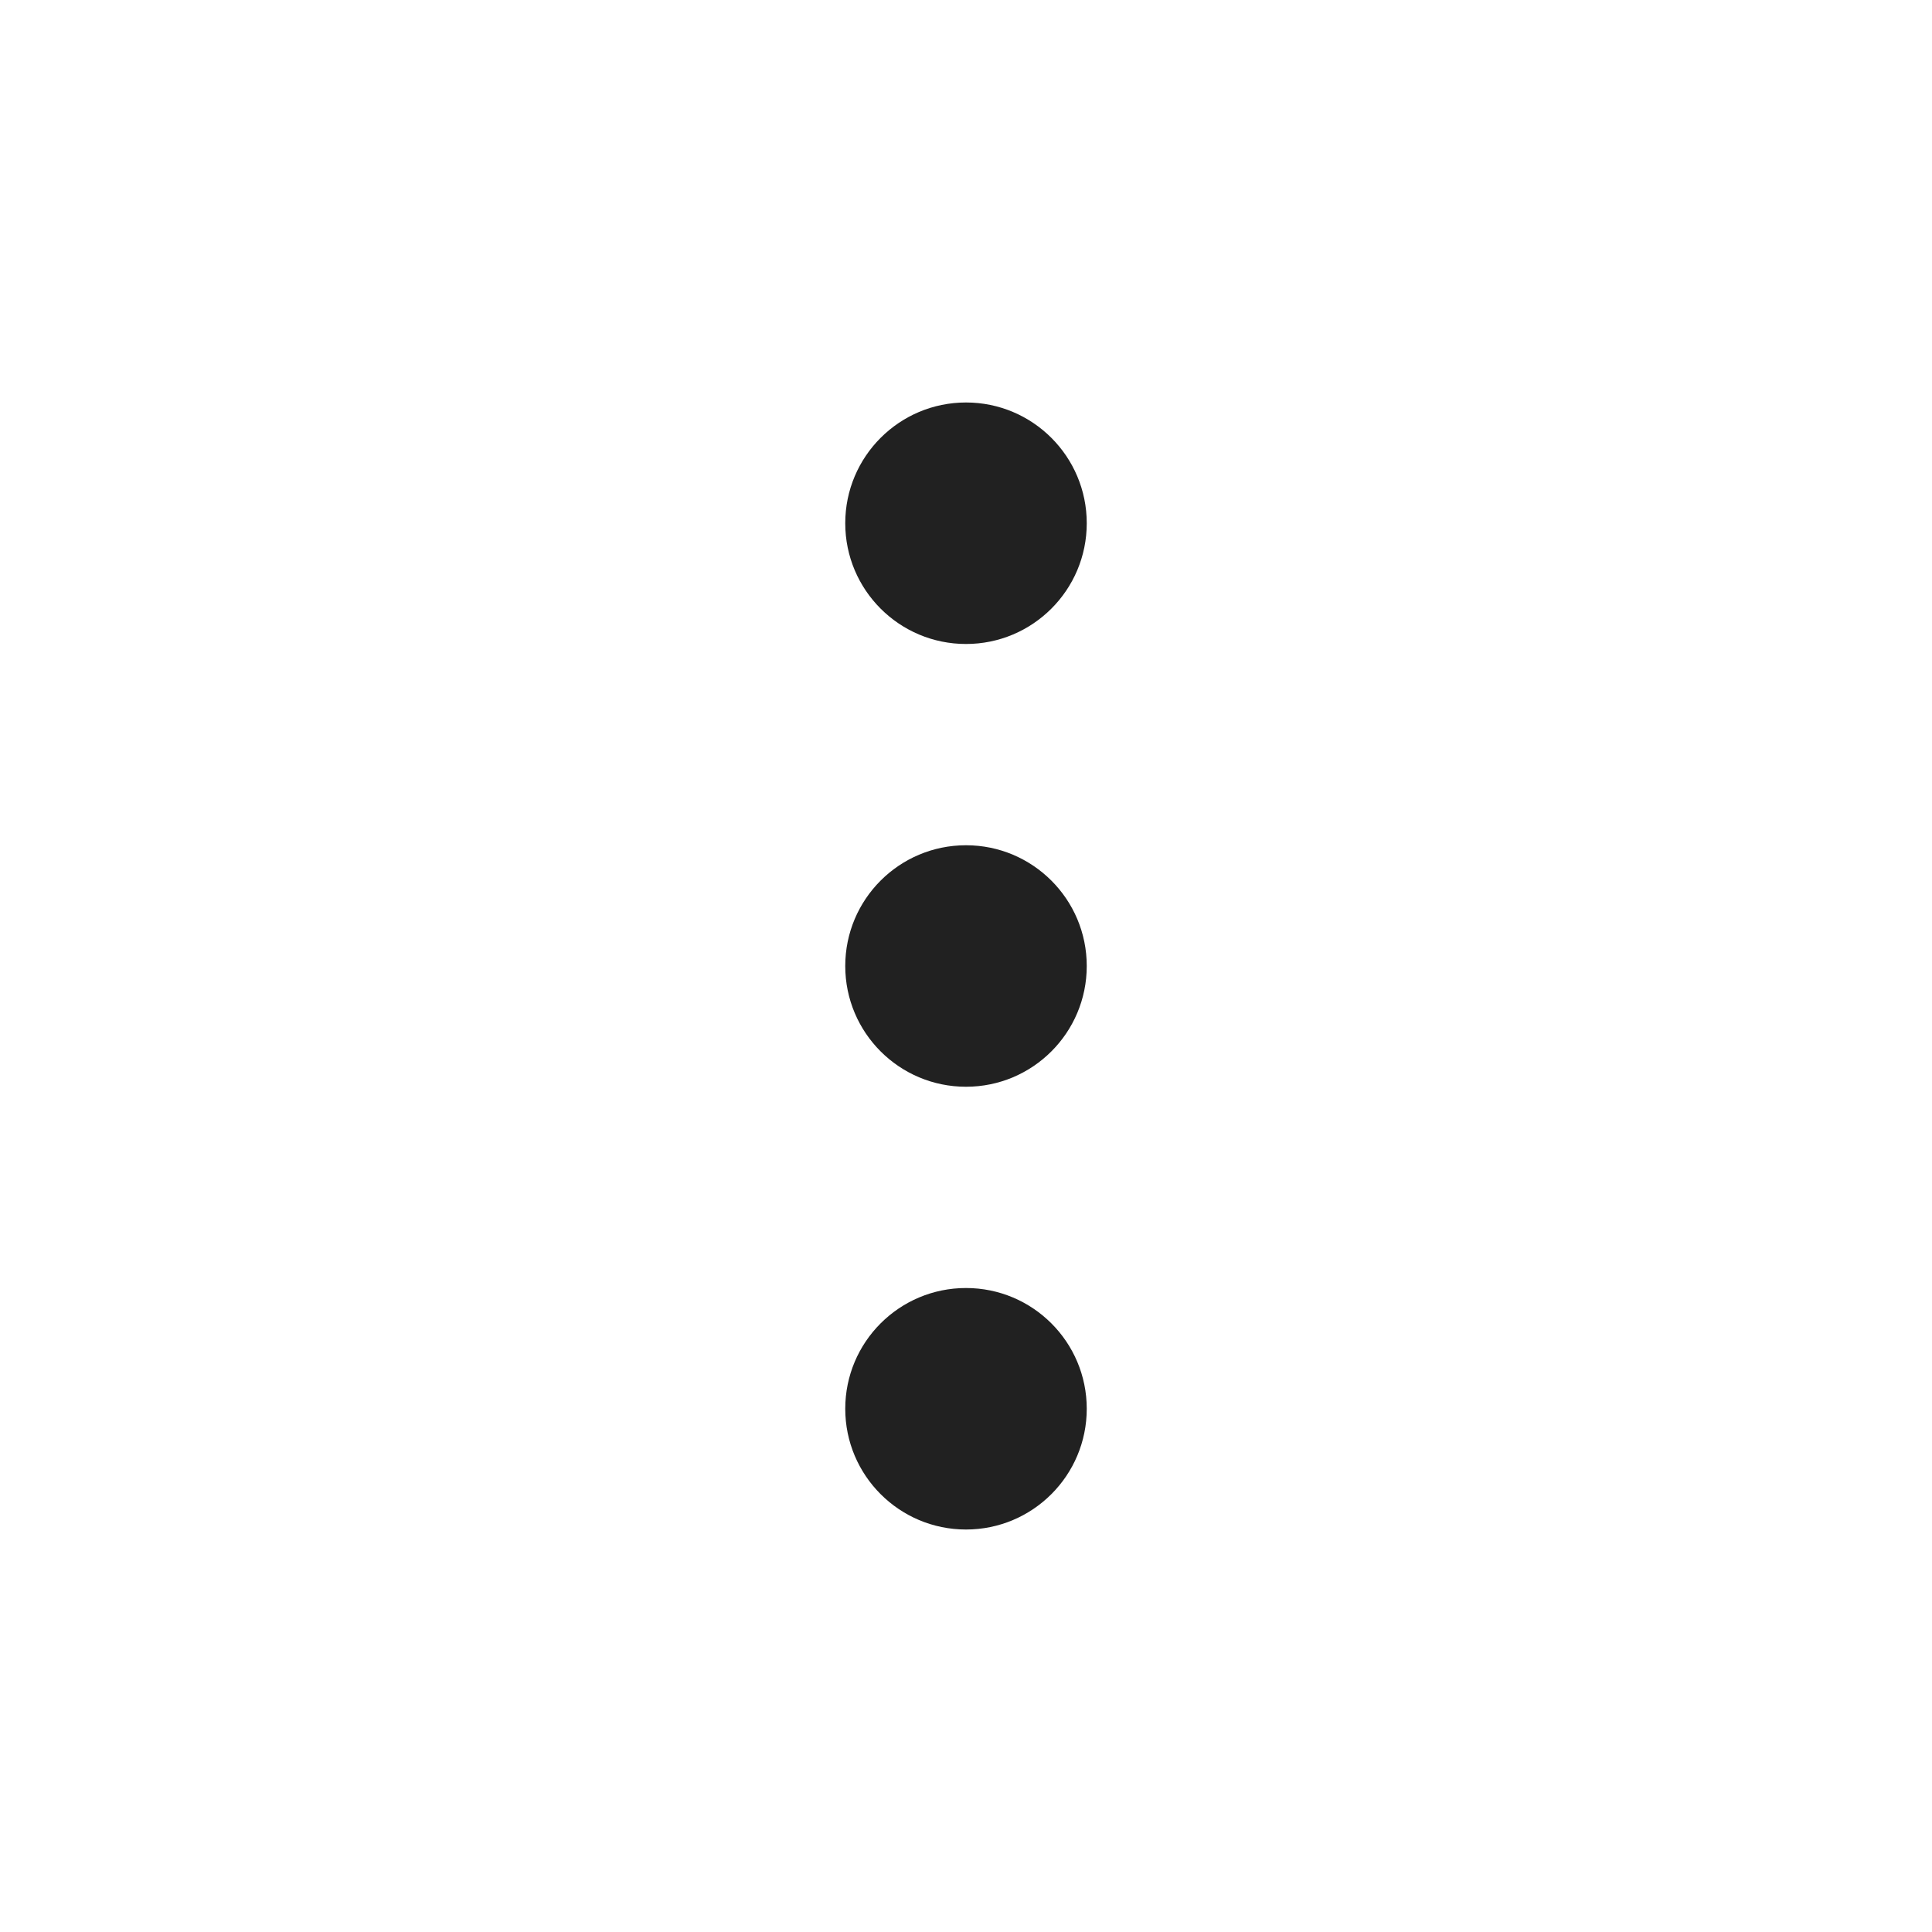
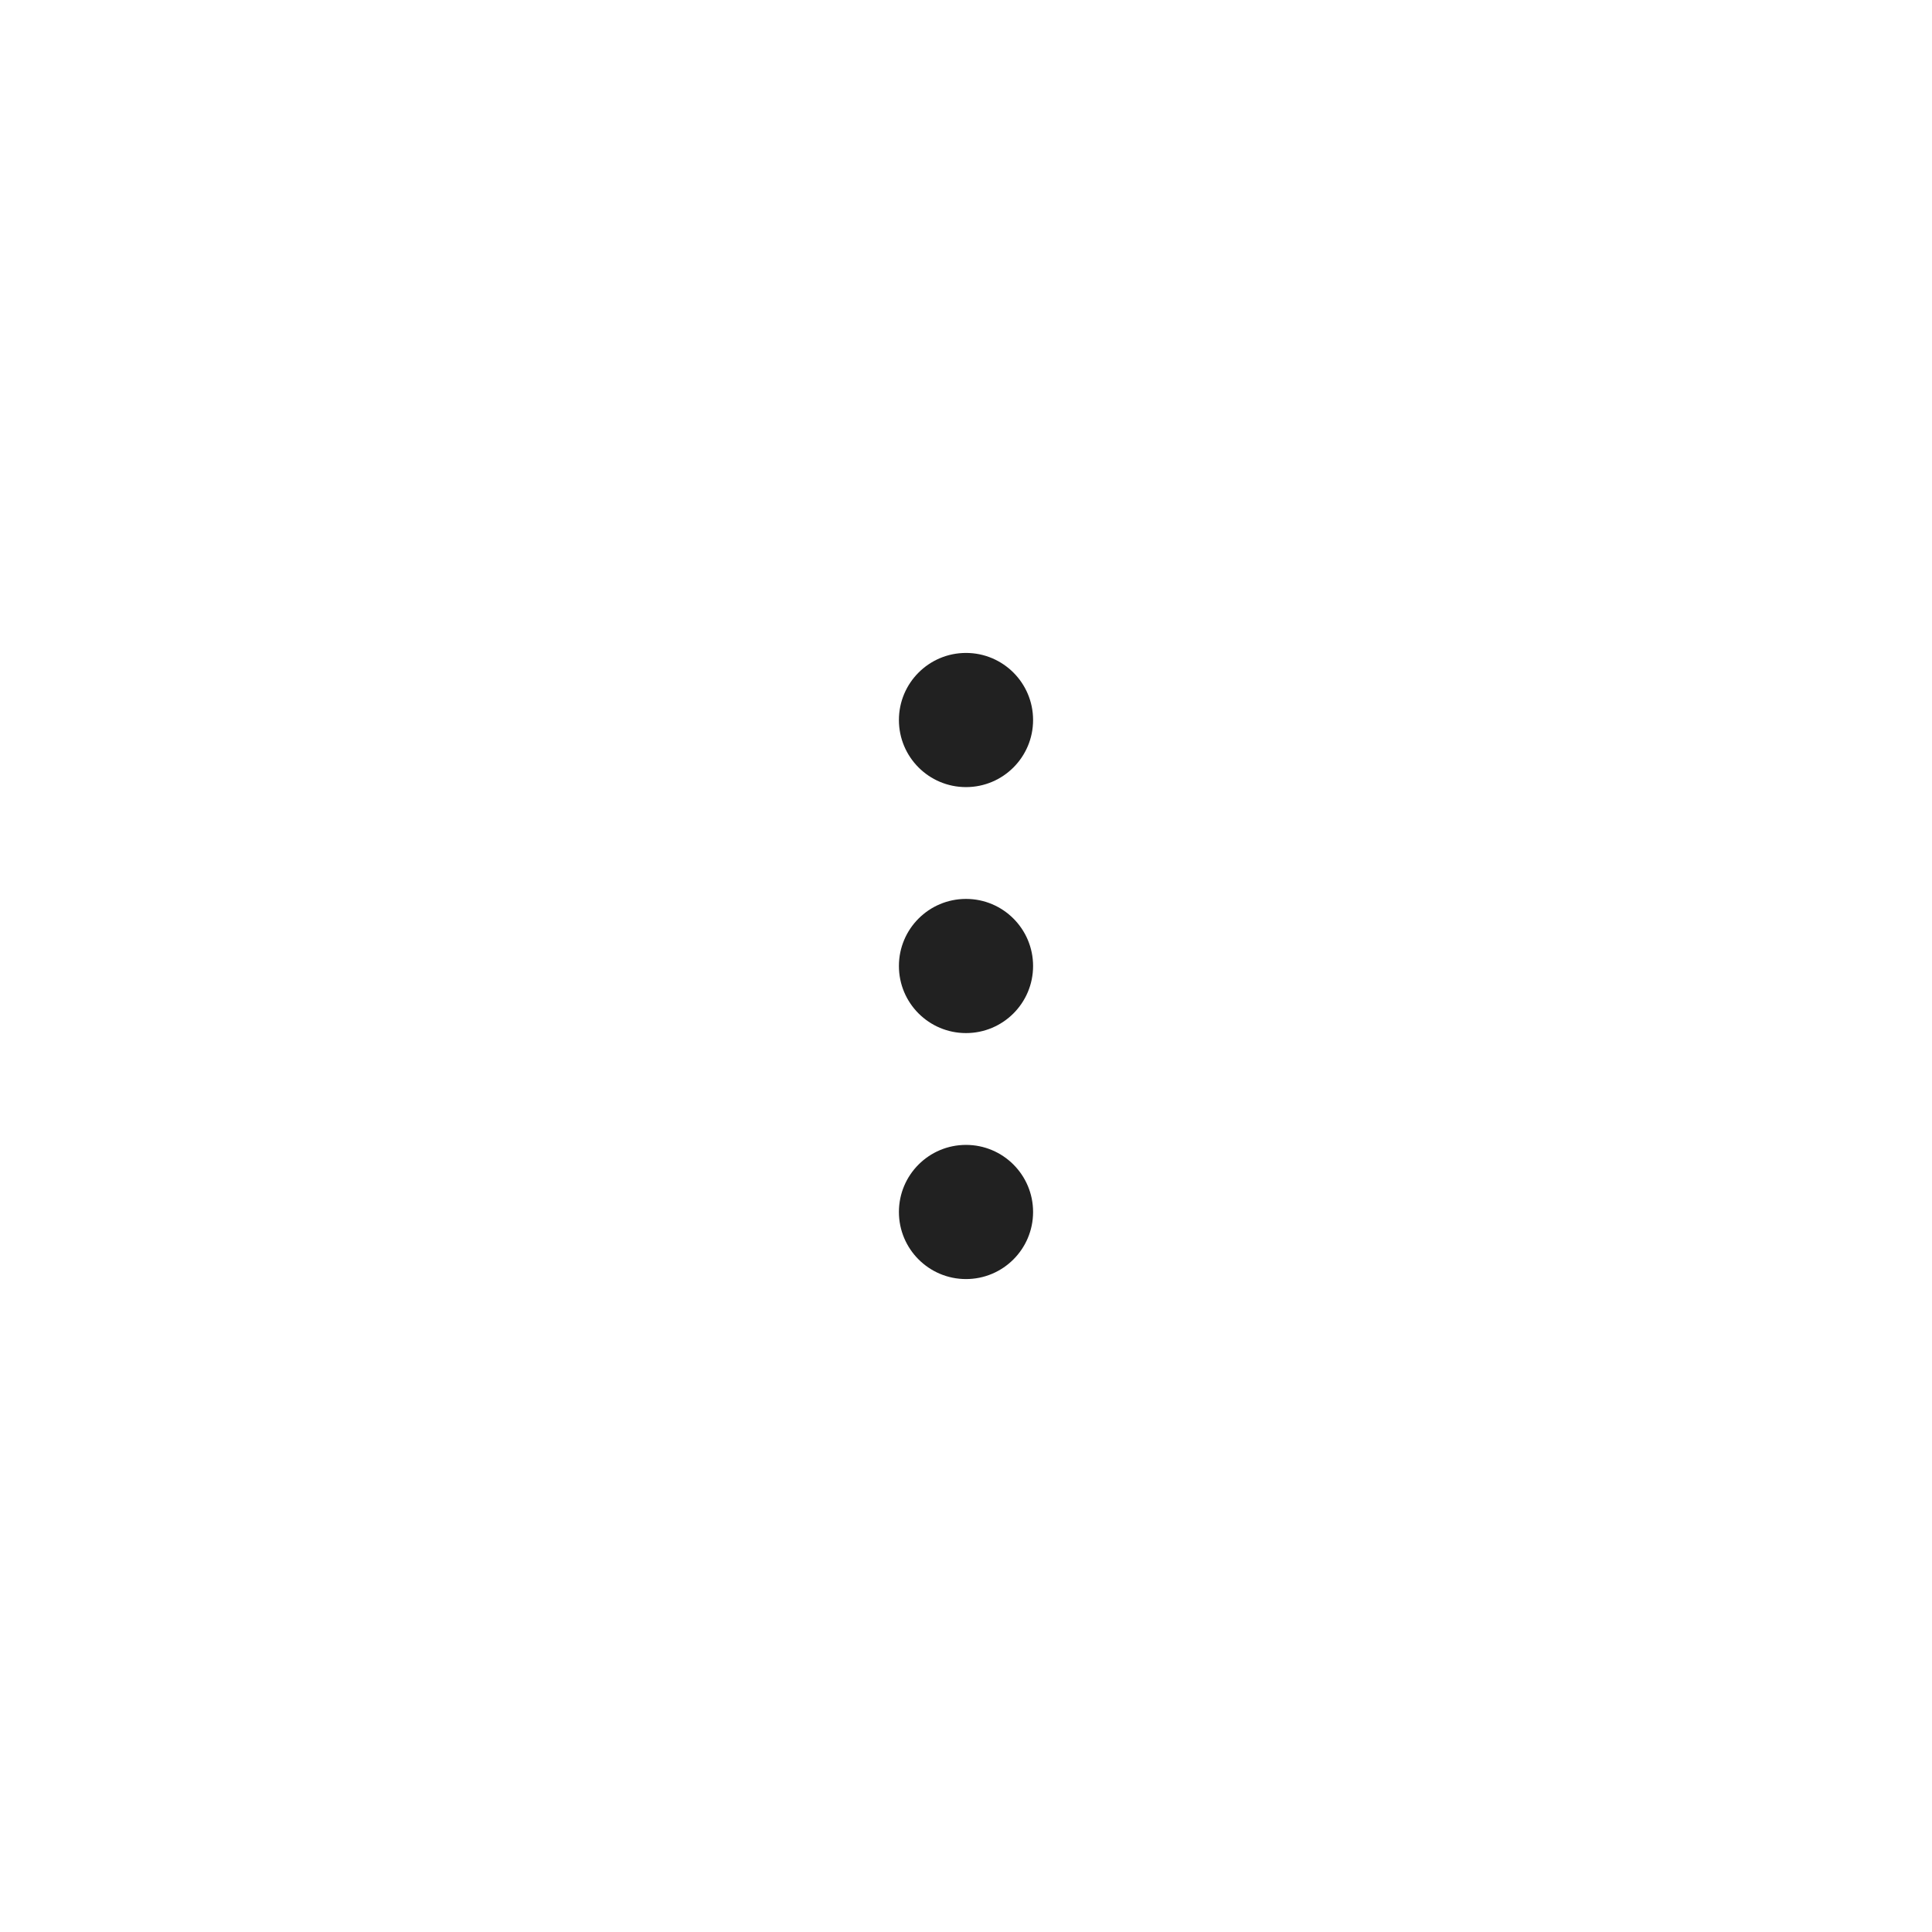
- <svg xmlns="http://www.w3.org/2000/svg" width="40" height="40" viewBox="0 0 40 40" fill="none">
-   <path d="M17.5 10.833C17.5 9.453 18.619 8.333 20 8.333C21.381 8.333 22.5 9.453 22.5 10.833C22.5 12.214 21.381 13.333 20 13.333C18.619 13.333 17.5 12.214 17.5 10.833ZM17.5 20C17.5 18.619 18.619 17.5 20 17.5C21.381 17.5 22.5 18.619 22.5 20C22.5 21.381 21.381 22.5 20 22.5C18.619 22.5 17.5 21.381 17.5 20ZM20 26.667C18.619 26.667 17.5 27.786 17.5 29.167C17.5 30.547 18.619 31.667 20 31.667C21.381 31.667 22.5 30.547 22.5 29.167C22.5 27.786 21.381 26.667 20 26.667Z" fill="#212121" />
+ <svg xmlns="http://www.w3.org/2000/svg" width="72" height="72" viewBox="0 0 72 72" fill="none">
+   <path d="M33.5 26.833C33.5 25.453 34.619 24.333 36 24.333C37.381 24.333 38.5 25.453 38.5 26.833C38.5 28.214 37.381 29.333 36 29.333C34.619 29.333 33.5 28.214 33.5 26.833ZM33.5 36C33.5 34.619 34.619 33.5 36 33.5C37.381 33.5 38.5 34.619 38.5 36C38.5 37.381 37.381 38.5 36 38.5C34.619 38.5 33.5 37.381 33.5 36ZM36 42.667C34.619 42.667 33.5 43.786 33.5 45.167C33.5 46.547 34.619 47.667 36 47.667C37.381 47.667 38.5 46.547 38.5 45.167C38.5 43.786 37.381 42.667 36 42.667Z" fill="#212121" />
</svg>
